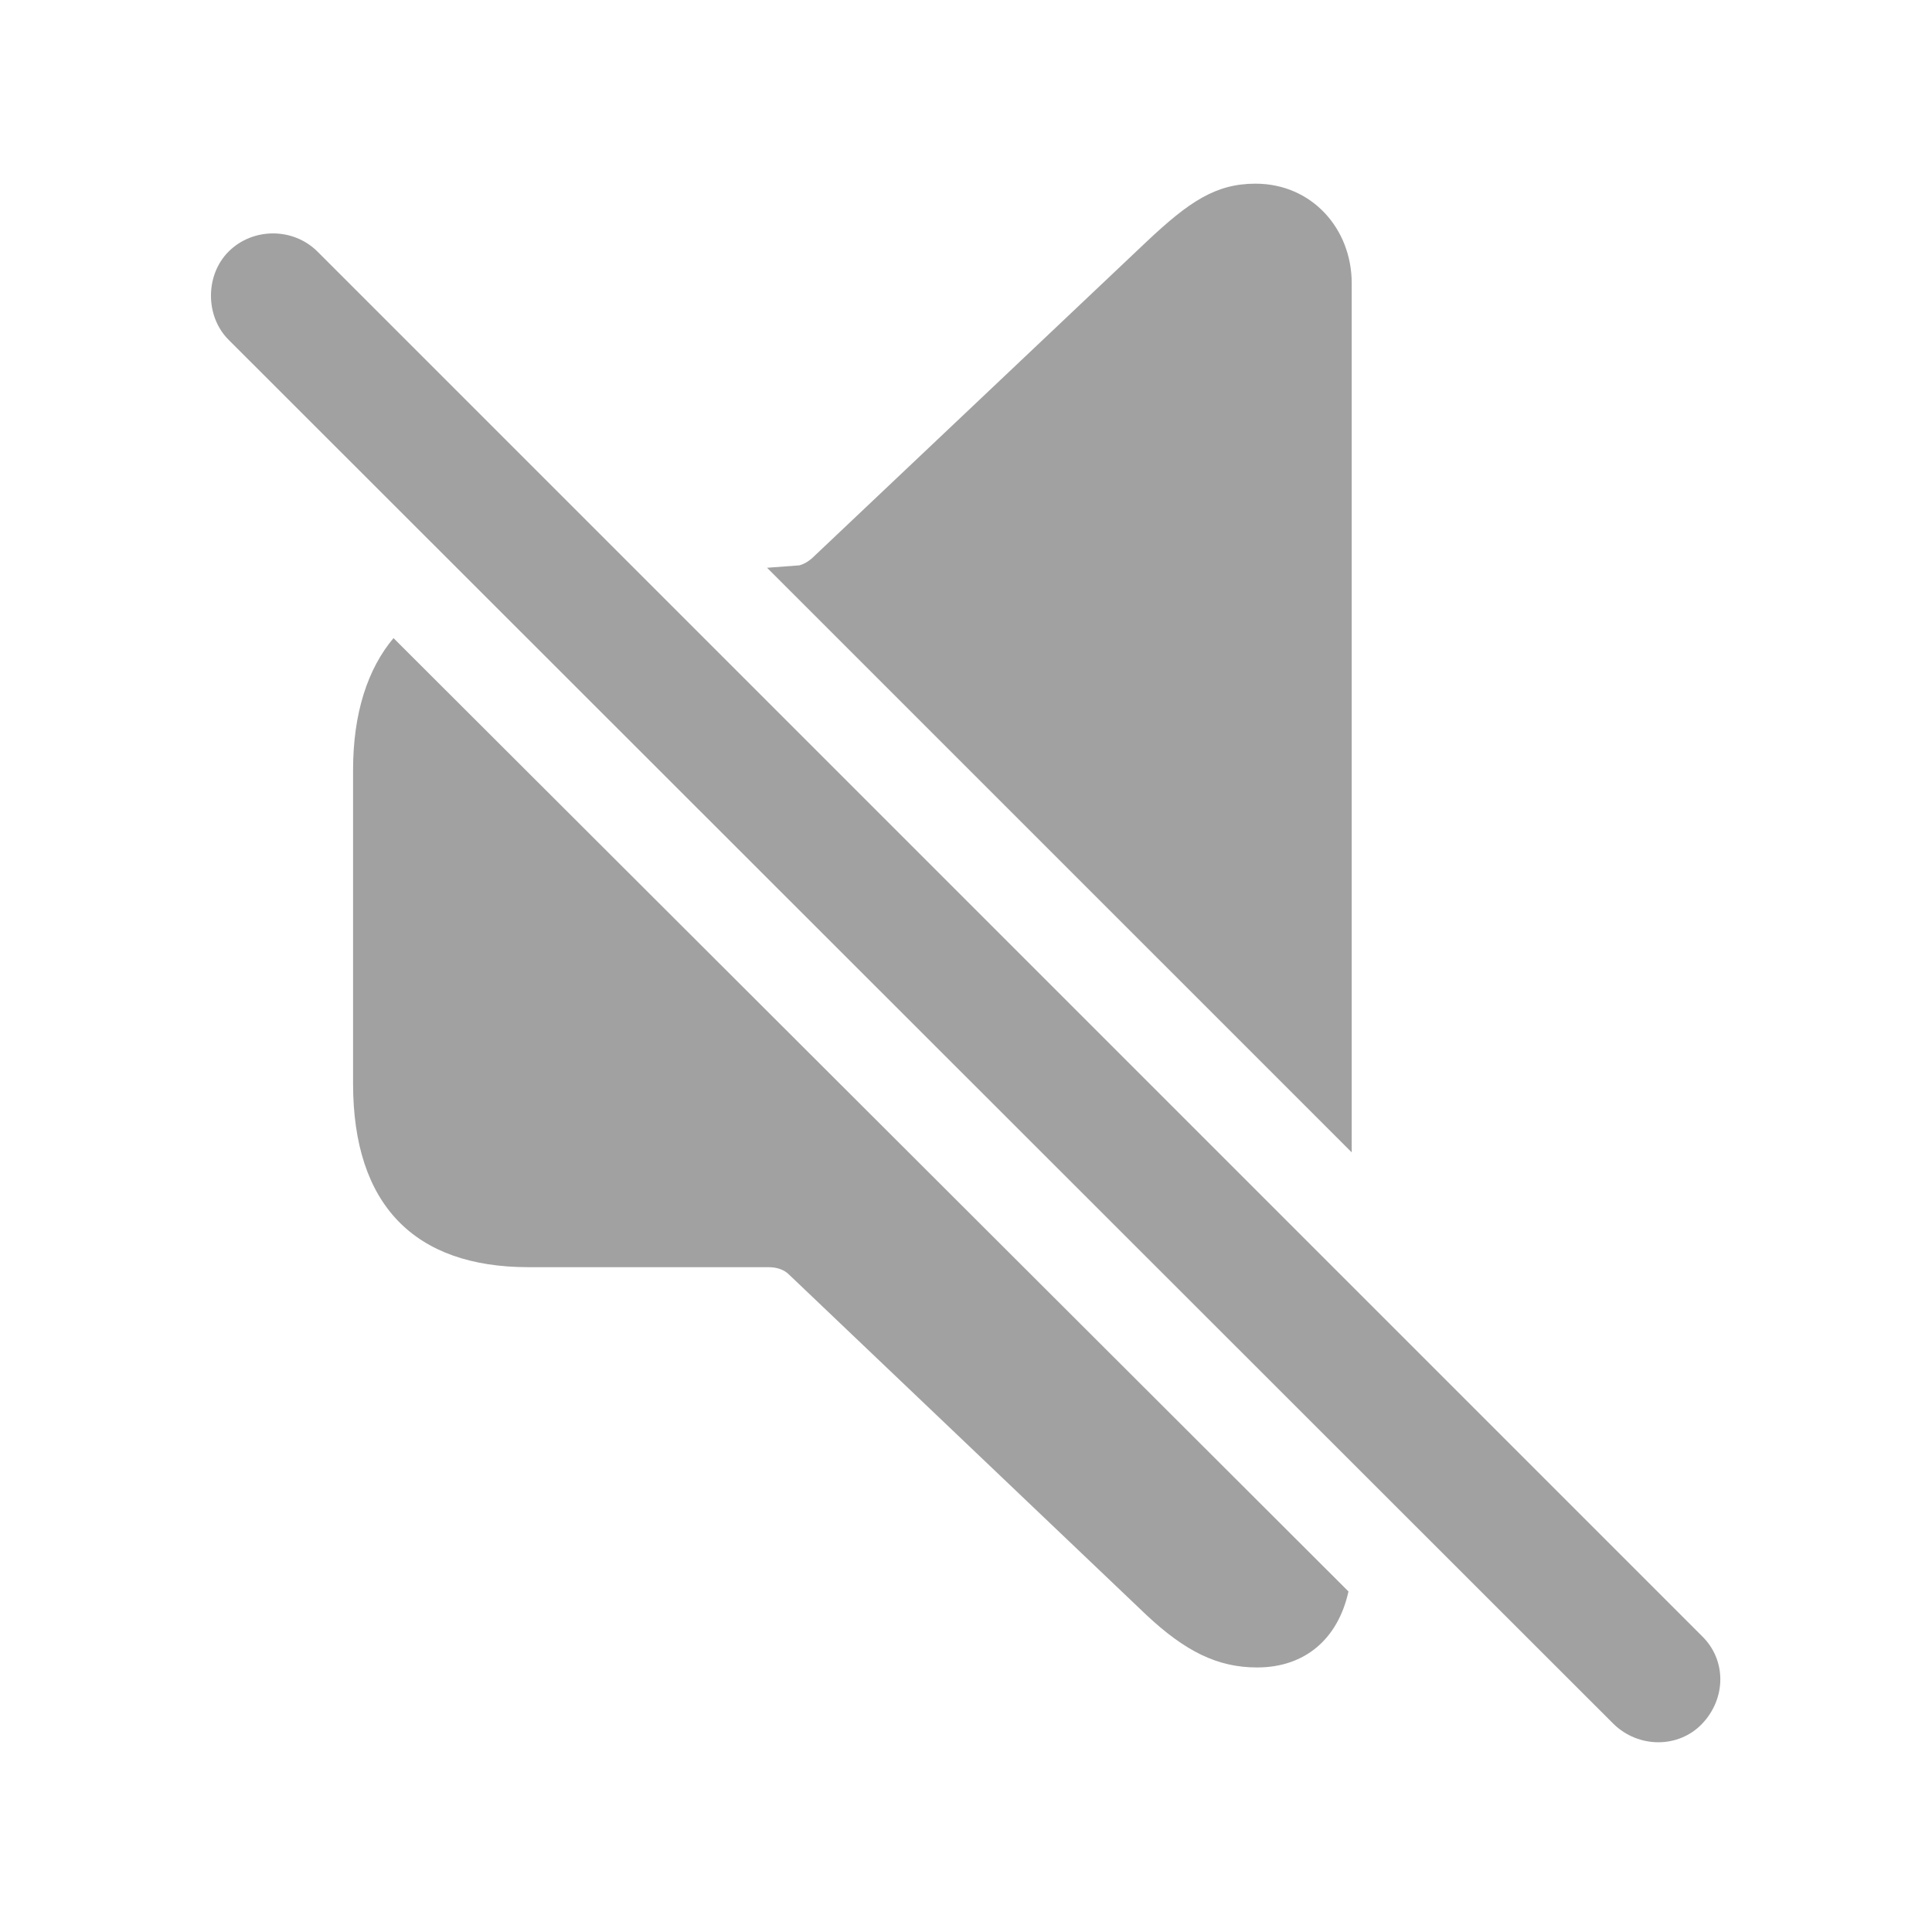
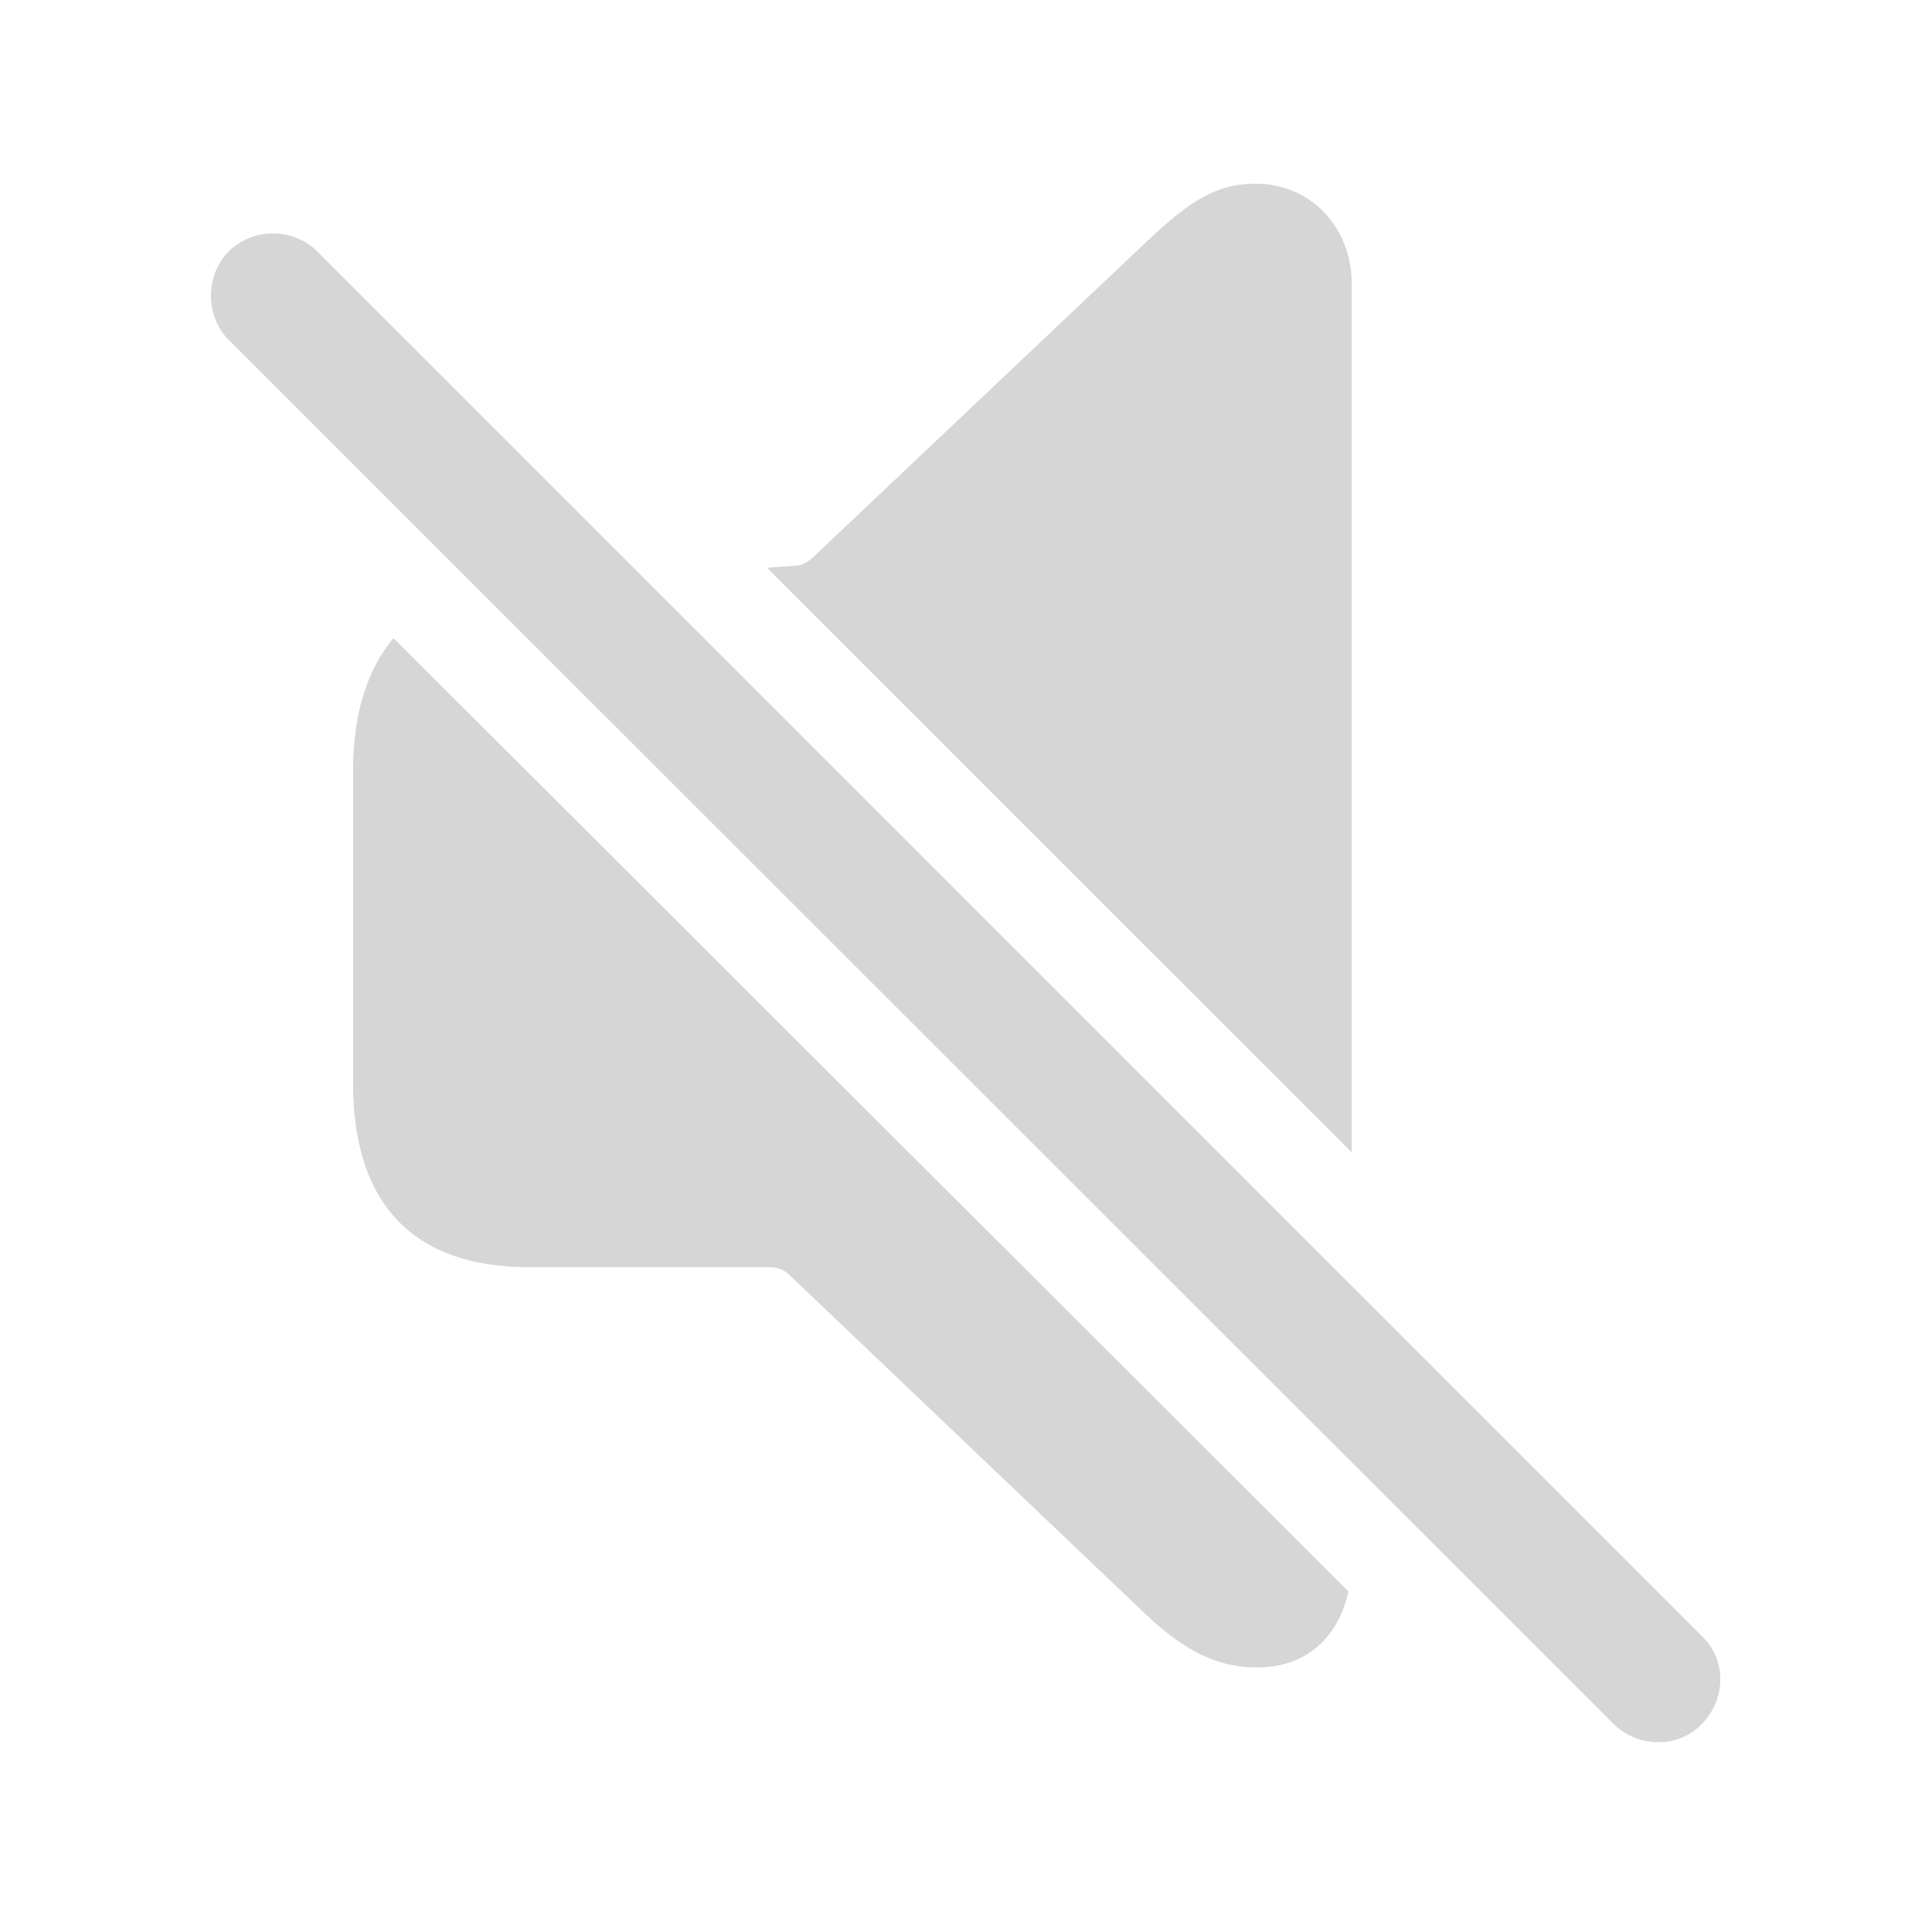
- <svg fill="#A1A1A1" width="120px" height="120px" viewBox="0 0 56 56">
+ <svg fill="#D6D6D6" width="120px" height="120px" viewBox="0 0 56 56">
  <path d="M 39.18 33.402 L 39.18 8.207 C 39.18 6.637 38.031 5.324 36.391 5.324 C 35.242 5.324 34.469 5.84 33.227 7.012 L 23.617 16.105 C 23.477 16.246 23.336 16.34 23.172 16.387 L 22.234 16.457 Z M 46.773 49.973 C 47.5 50.676 48.648 50.676 49.328 49.973 C 50.031 49.246 50.055 48.121 49.328 47.418 L 9.203 7.293 C 8.5 6.59 7.328 6.59 6.625 7.293 C 5.945 7.973 5.945 9.168 6.625 9.848 Z M 36.437 48.332 C 37.82 48.332 38.781 47.512 39.086 46.129 L 11.406 18.496 C 10.656 19.387 10.234 20.676 10.234 22.316 L 10.234 31.41 C 10.234 34.926 12.015 36.73 15.32 36.73 L 22.281 36.73 C 22.515 36.73 22.727 36.801 22.867 36.941 L 33.227 46.809 C 34.352 47.863 35.289 48.332 36.437 48.332 Z" />
</svg>
